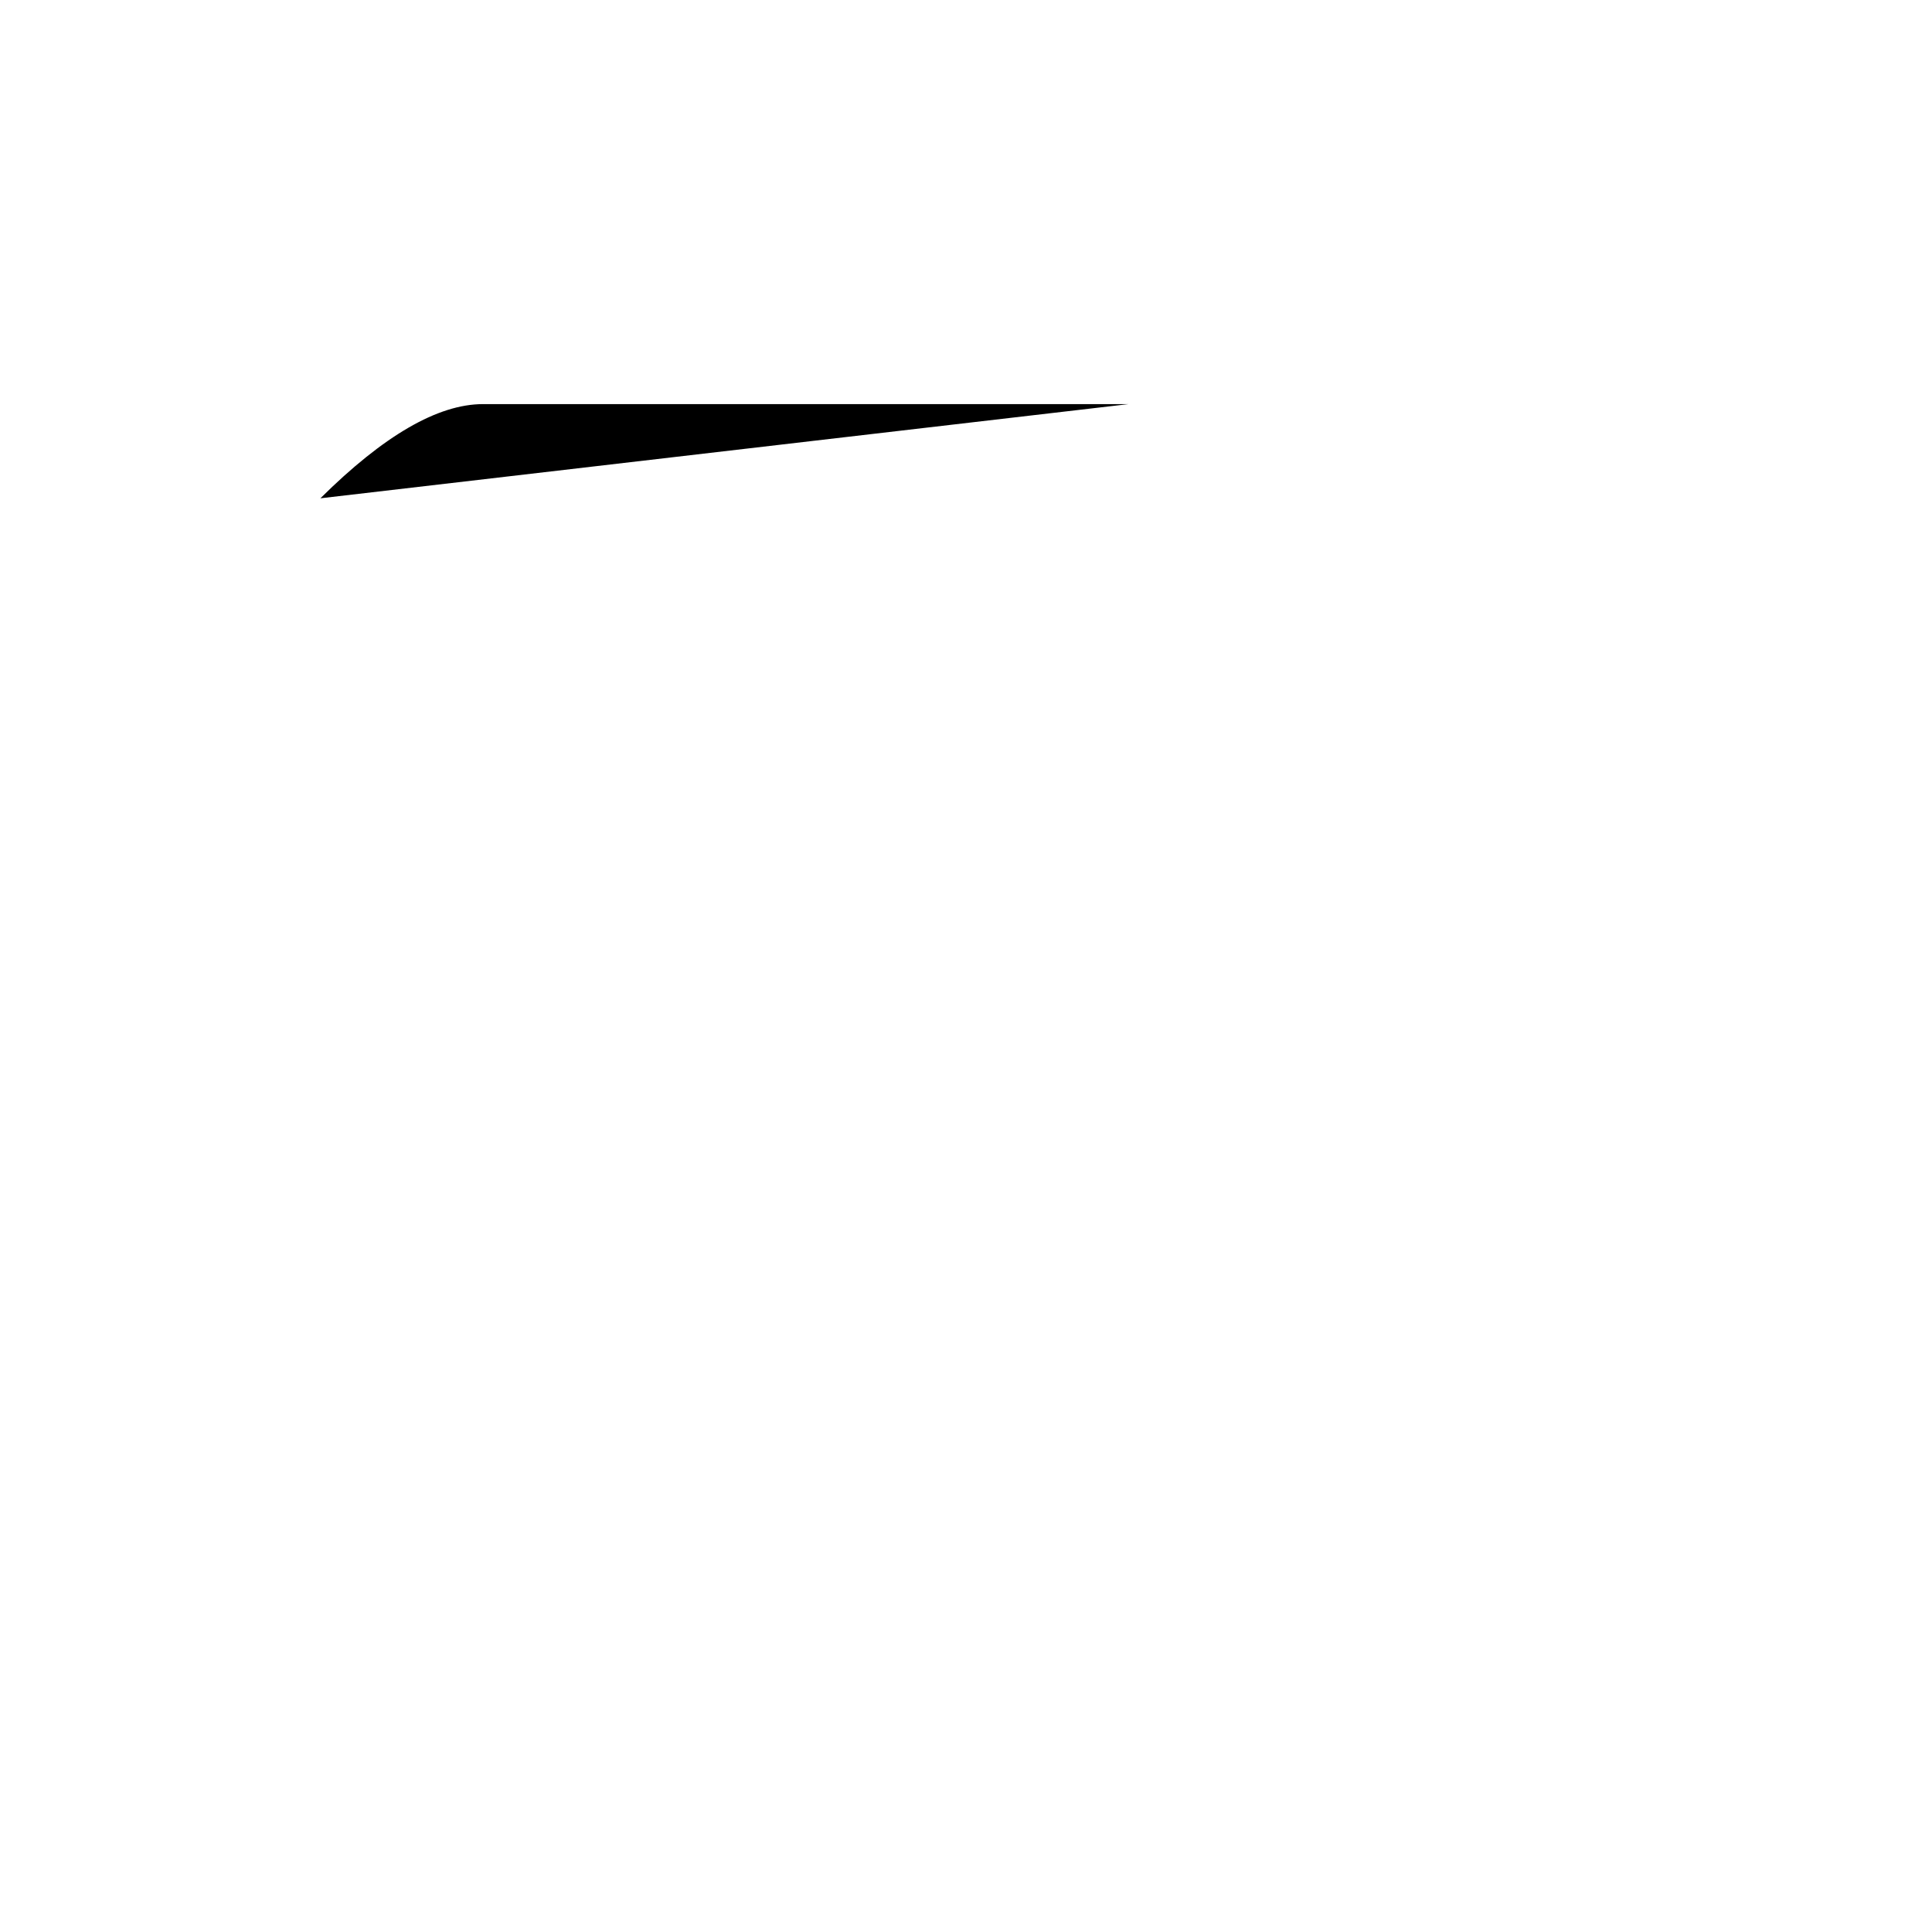
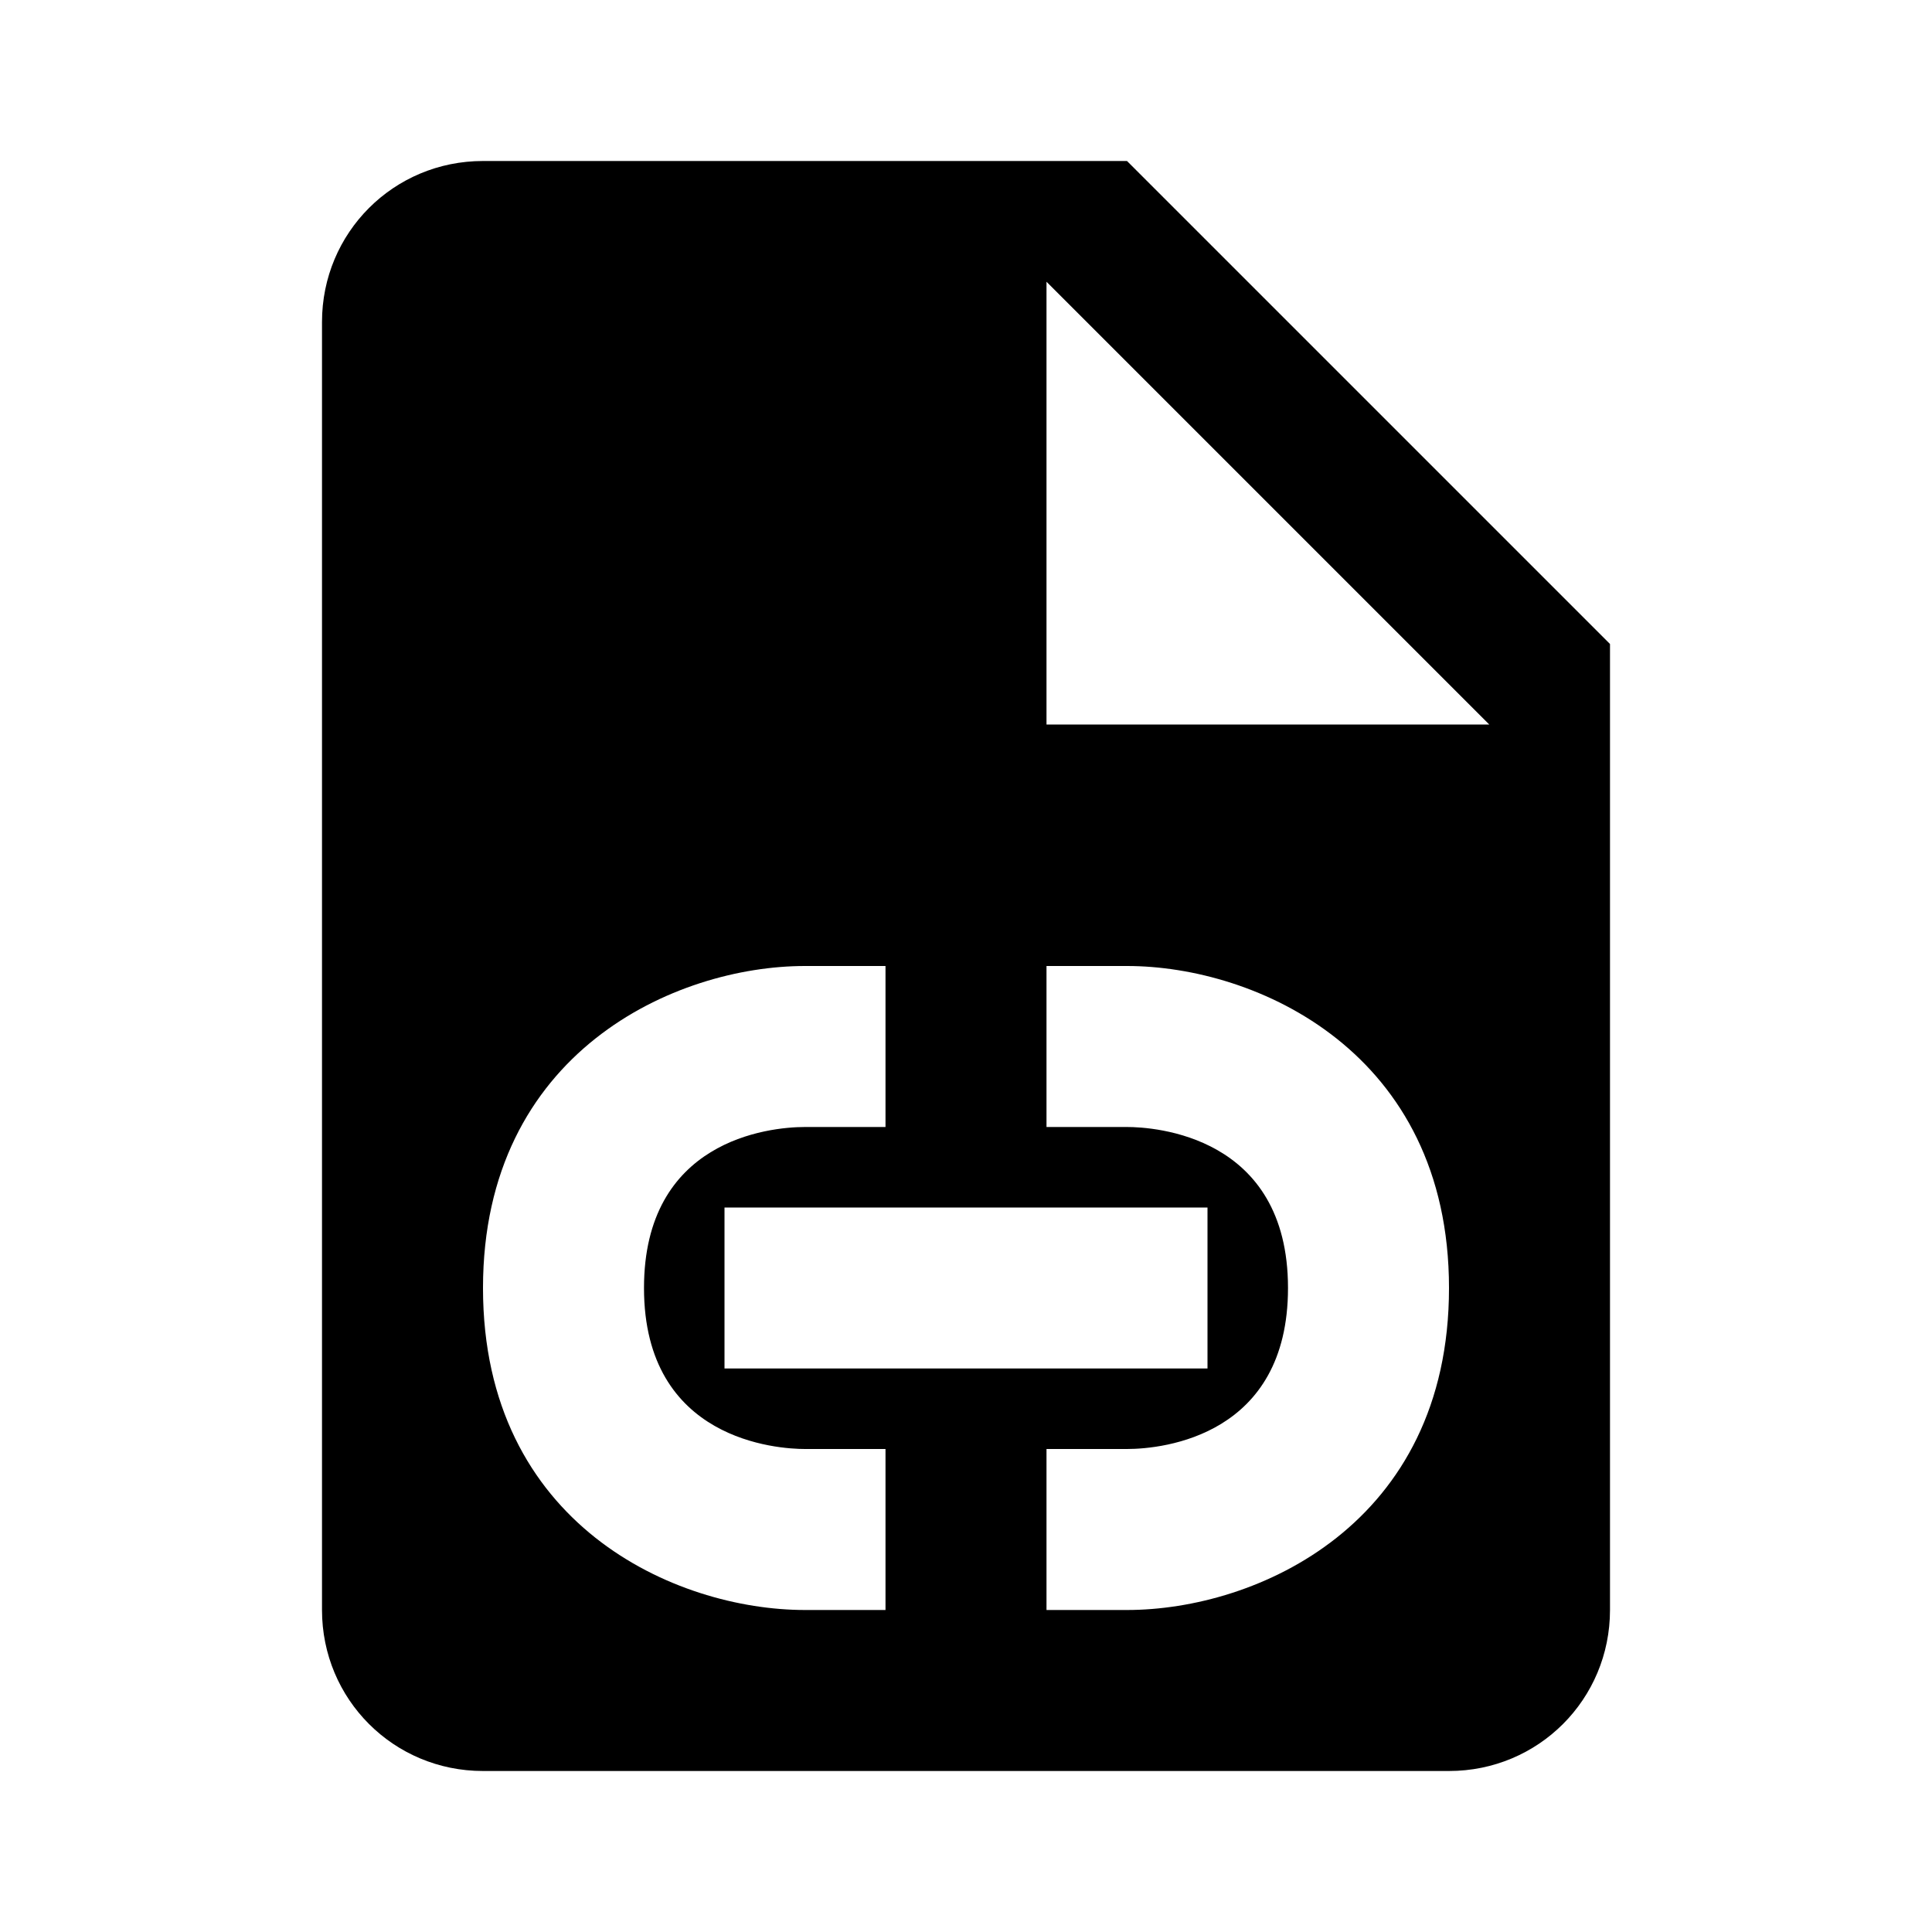
<svg xmlns="http://www.w3.org/2000/svg" viewBox="0 0 24 24">
-   <path d="M14.02 5.02L6.00 5.02Q5.16 5.02 3.98 6.19 3.98 6.98L3.98 23.02Q3.98 23.81 5.16 24.98 6.00 24.98L18.00 24.98Q18.84 24.98 20.02 23.81 20.02 23.02L20.02 11.02ZM11.02 23.02L9.98 23.02Q9.09 23.02 8.25 22.59Q7.27 22.17 6.66 21.33Q6.00 20.39 6.00 17.62 6.66 16.64Q7.27 15.84 8.25 15.38Q9.09 15.00 9.98 15.00L11.02 15.00L11.02 17.02L9.98 17.02Q9.33 17.02 8.81 17.30Q8.02 17.81 8.02 20.20 8.86 20.72Q9.38 21.00 9.98 21.00L11.02 21.00ZM15.00 18.00L15.00 20.02L9.00 20.02L9.00 18.00ZM14.02 23.02L12.98 23.02L12.98 21.00L14.02 21.00Q14.67 21.00 15.19 20.67Q15.98 20.16 15.98 17.77 15.14 17.30Q14.62 17.02 14.02 17.02L12.98 17.02L12.98 15.00L14.02 15.00Q14.91 15.00 15.75 15.38Q16.73 15.84 17.34 16.64Q18.00 17.62 18.00 20.39 17.34 21.33Q16.73 22.17 15.75 22.59Q14.91 23.02 14.02 23.02ZM12.98 12.00L12.98 6.52L18.52 12.00Z" />
+   <path d="M14 2H6C4.89 2 4 2.89 4 4V20C4 21.11 4.89 22 6 22H18C19.11 22 20 21.11 20 20V8L14 2M11 20H10C8.39 20 6 18.94 6 16C6 13.07 8.39 12 10 12H11V14H10C9.54 14 8 14.17 8 16C8 17.9 9.67 18 10 18H11V20M15 15V17H9V15H15M14 20H13V18H14C14.46 18 16 17.83 16 16C16 14.1 14.33 14 14 14H13V12H14C15.61 12 18 13.07 18 16C18 18.94 15.61 20 14 20M13 9V3.5L18.5 9H13Z" />
</svg>
